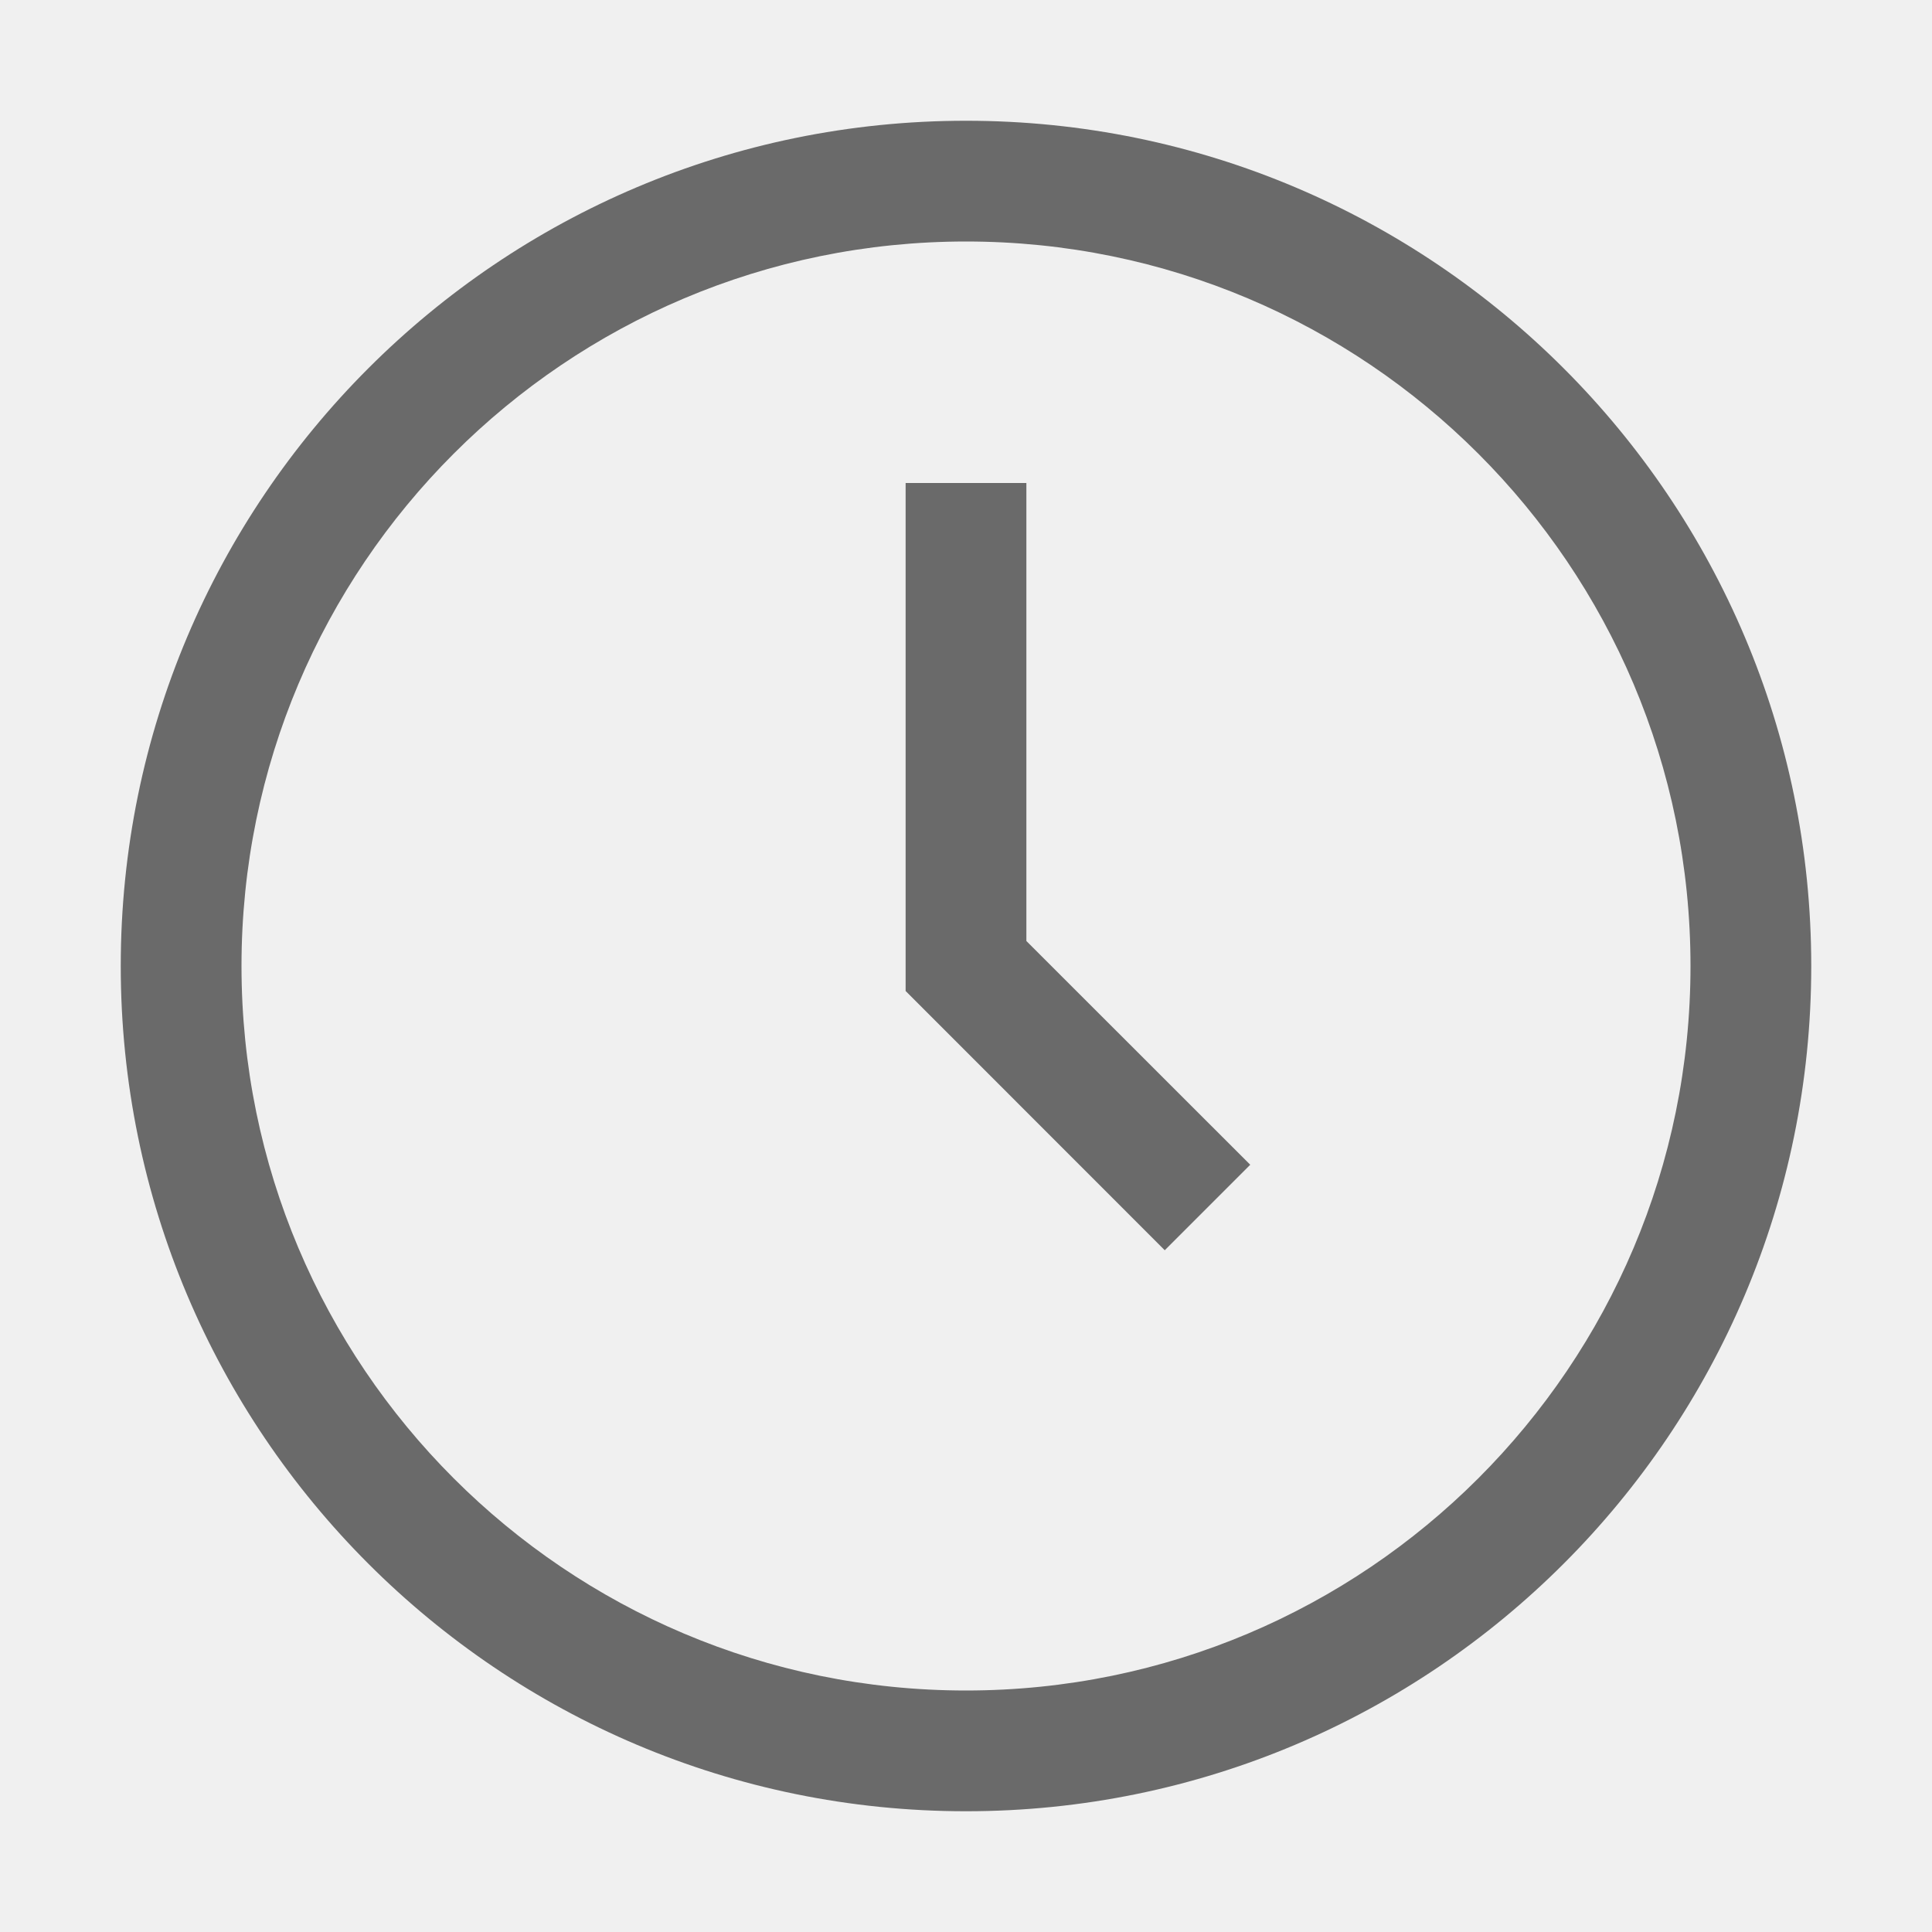
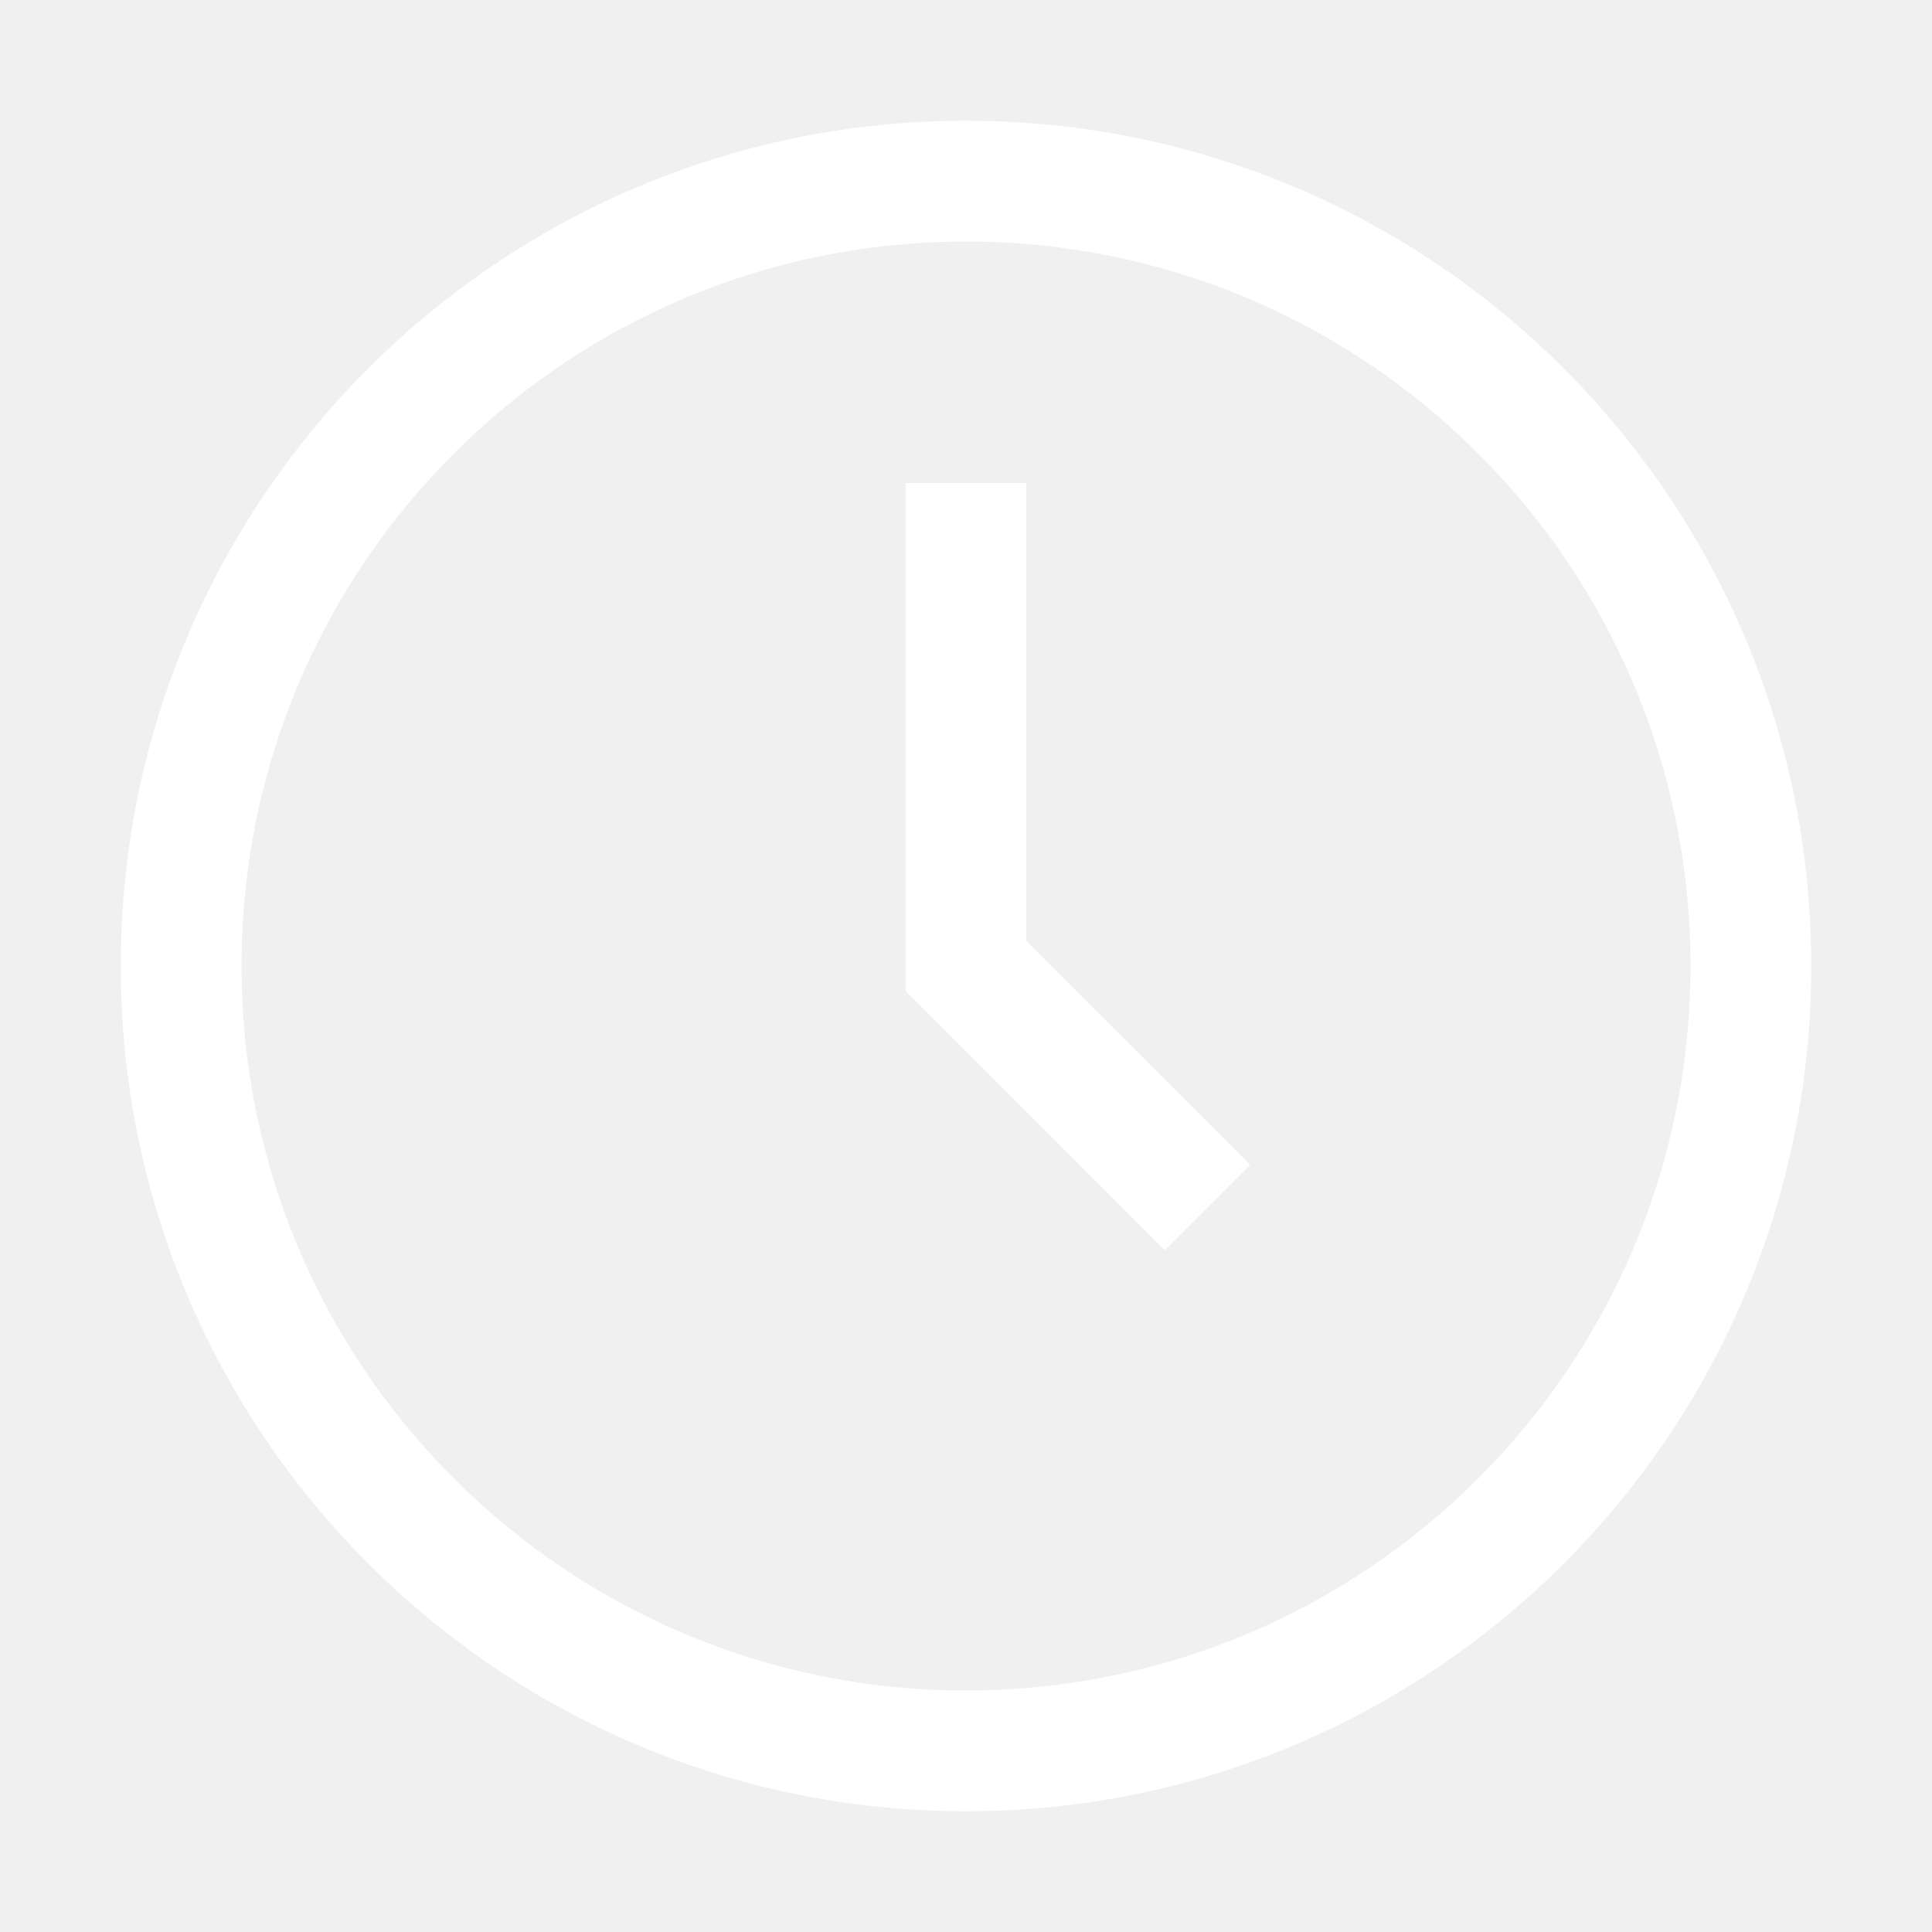
<svg xmlns="http://www.w3.org/2000/svg" width="16" height="16" viewBox="0 0 16 16" fill="none">
-   <path fill-rule="evenodd" clip-rule="evenodd" d="M14 8C14 11.314 11.314 14 8 14C4.686 14 2 11.314 2 8C2 4.686 4.686 2 8 2C11.314 2 14 4.686 14 8ZM15 8C15 11.866 11.866 15 8 15C4.134 15 1 11.866 1 8C1 4.134 4.134 1 8 1C11.866 1 15 4.134 15 8ZM8.5 7.793V4H7.5V8.207L9.646 10.354L10.354 9.646L8.5 7.793Z" fill="#6A6A6A" />
+   <path fill-rule="evenodd" clip-rule="evenodd" d="M14 8C14 11.314 11.314 14 8 14C4.686 14 2 11.314 2 8C2 4.686 4.686 2 8 2C11.314 2 14 4.686 14 8ZM15 8C15 11.866 11.866 15 8 15C4.134 15 1 11.866 1 8C1 4.134 4.134 1 8 1C11.866 1 15 4.134 15 8ZM8.5 7.793V4H7.5V8.207L9.646 10.354L10.354 9.646L8.5 7.793Z" fill="#FFFFFF" />
</svg>
